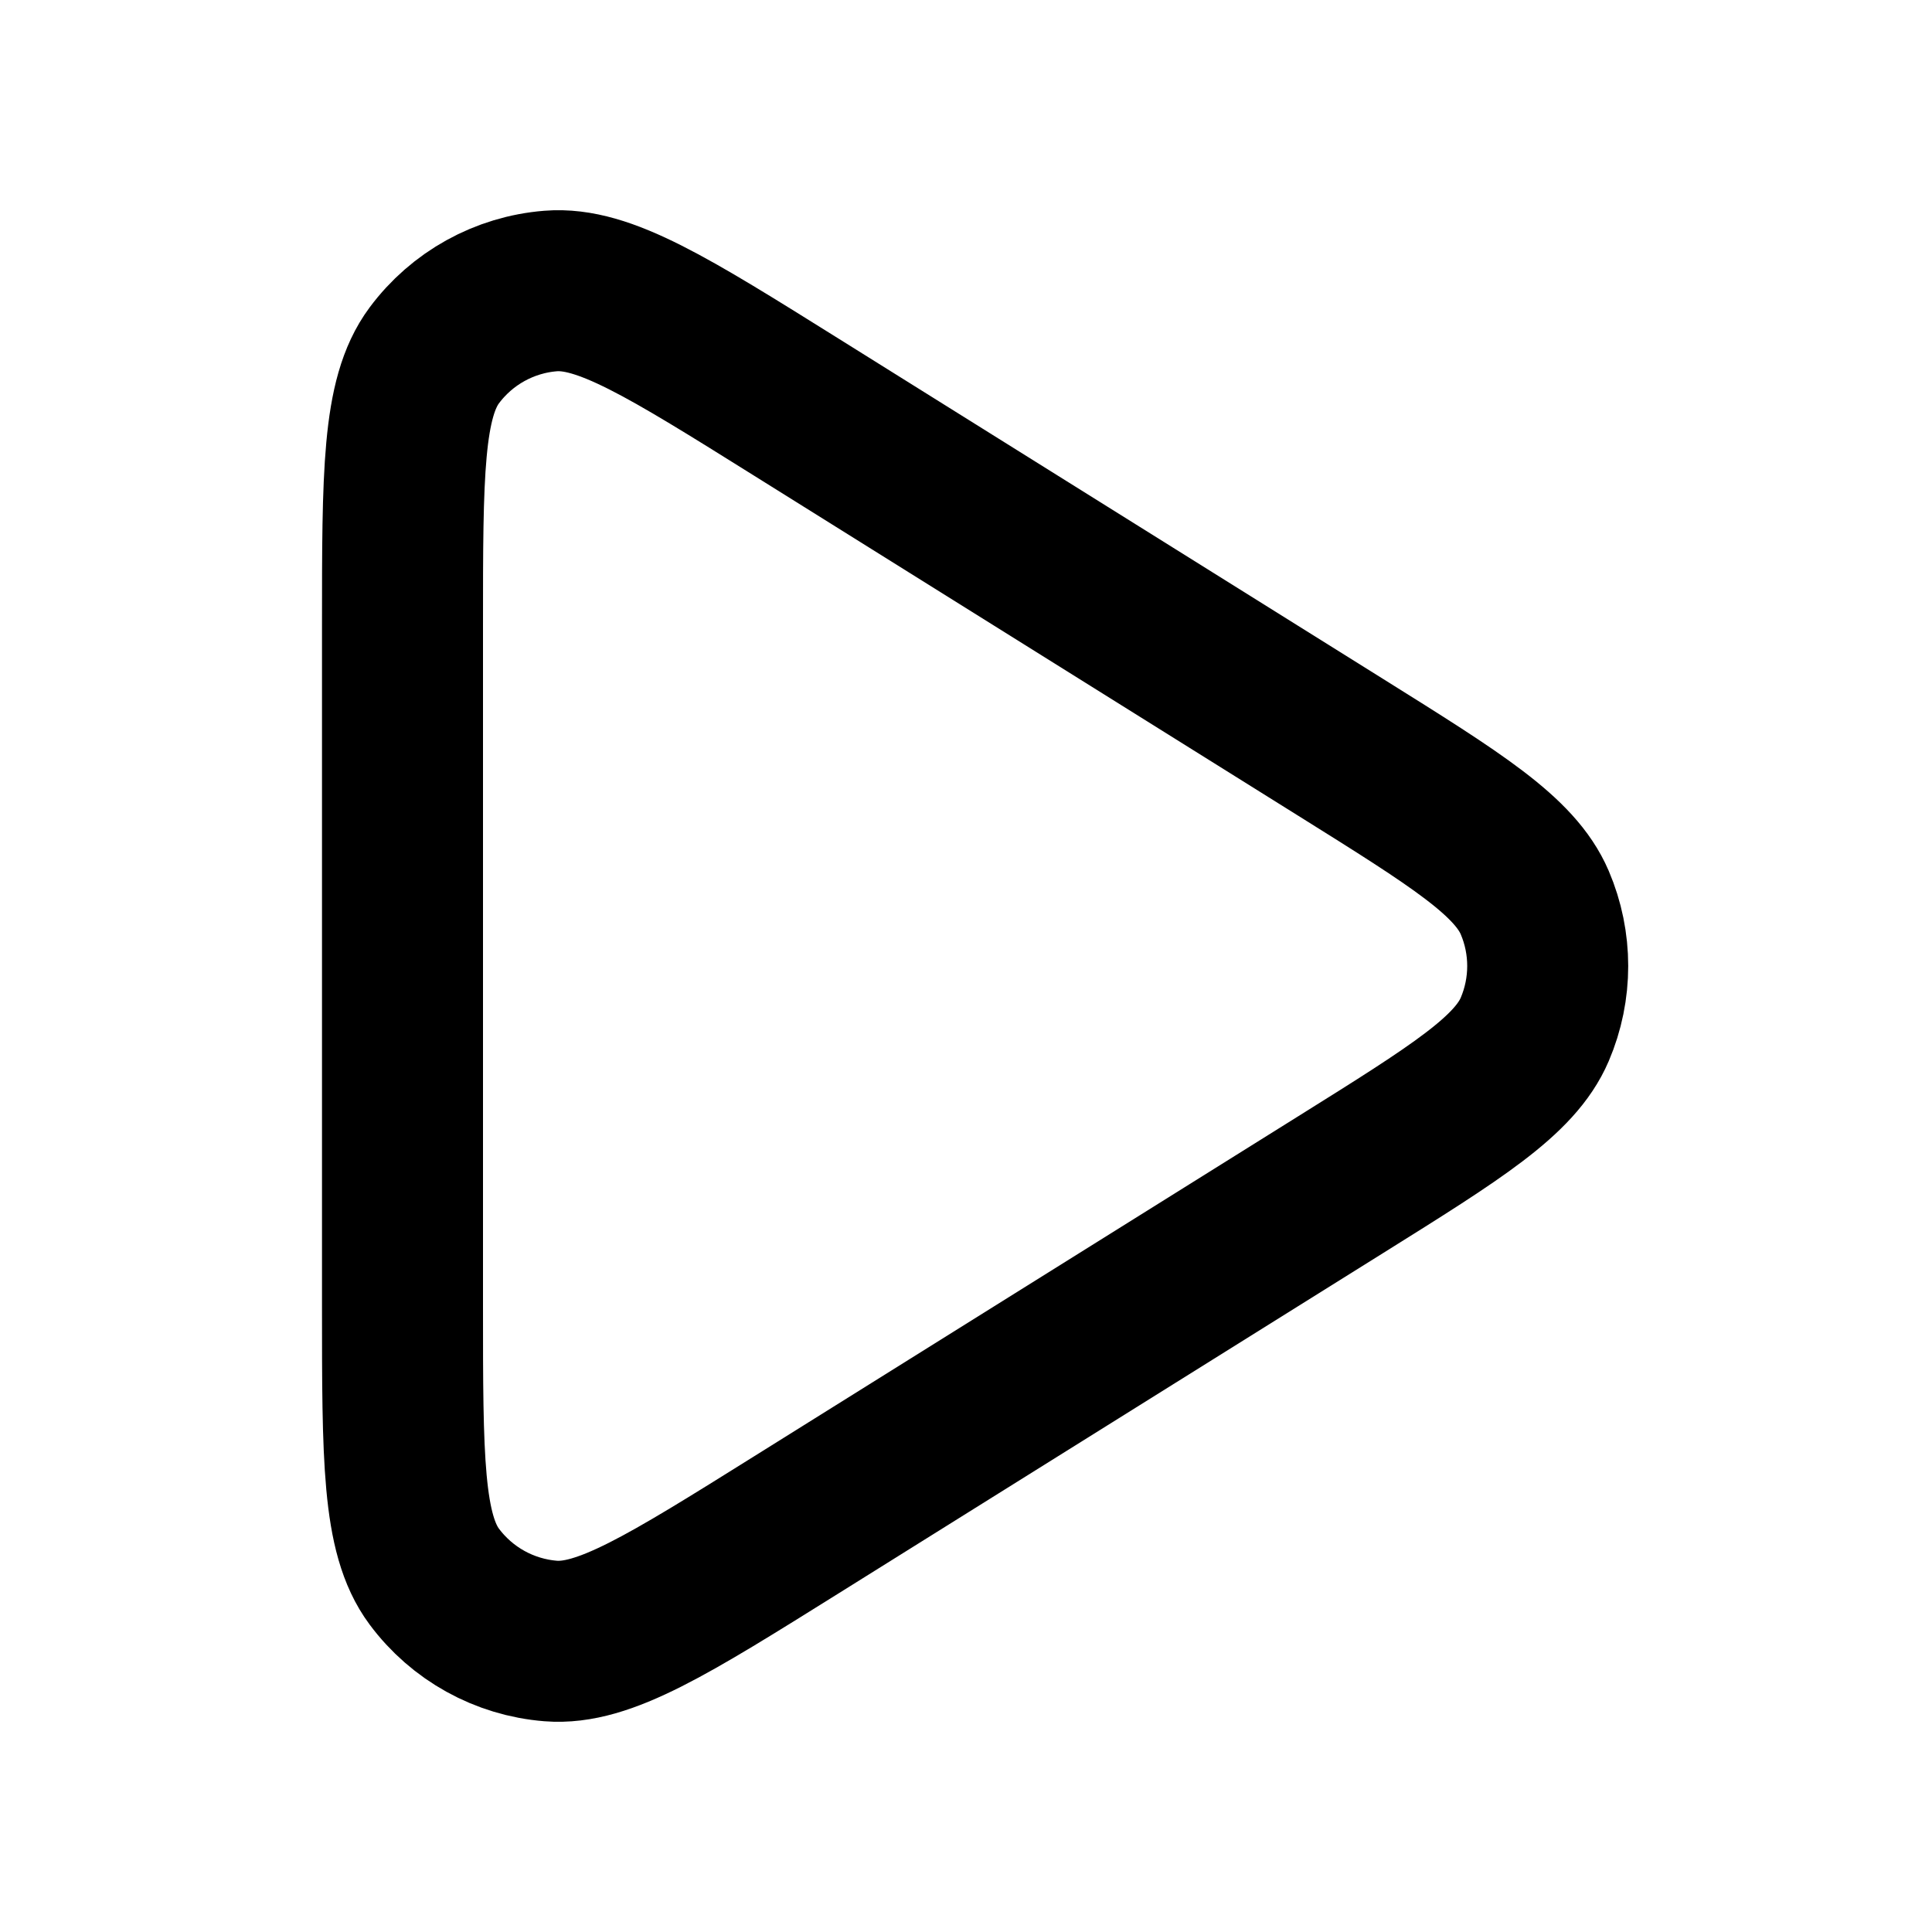
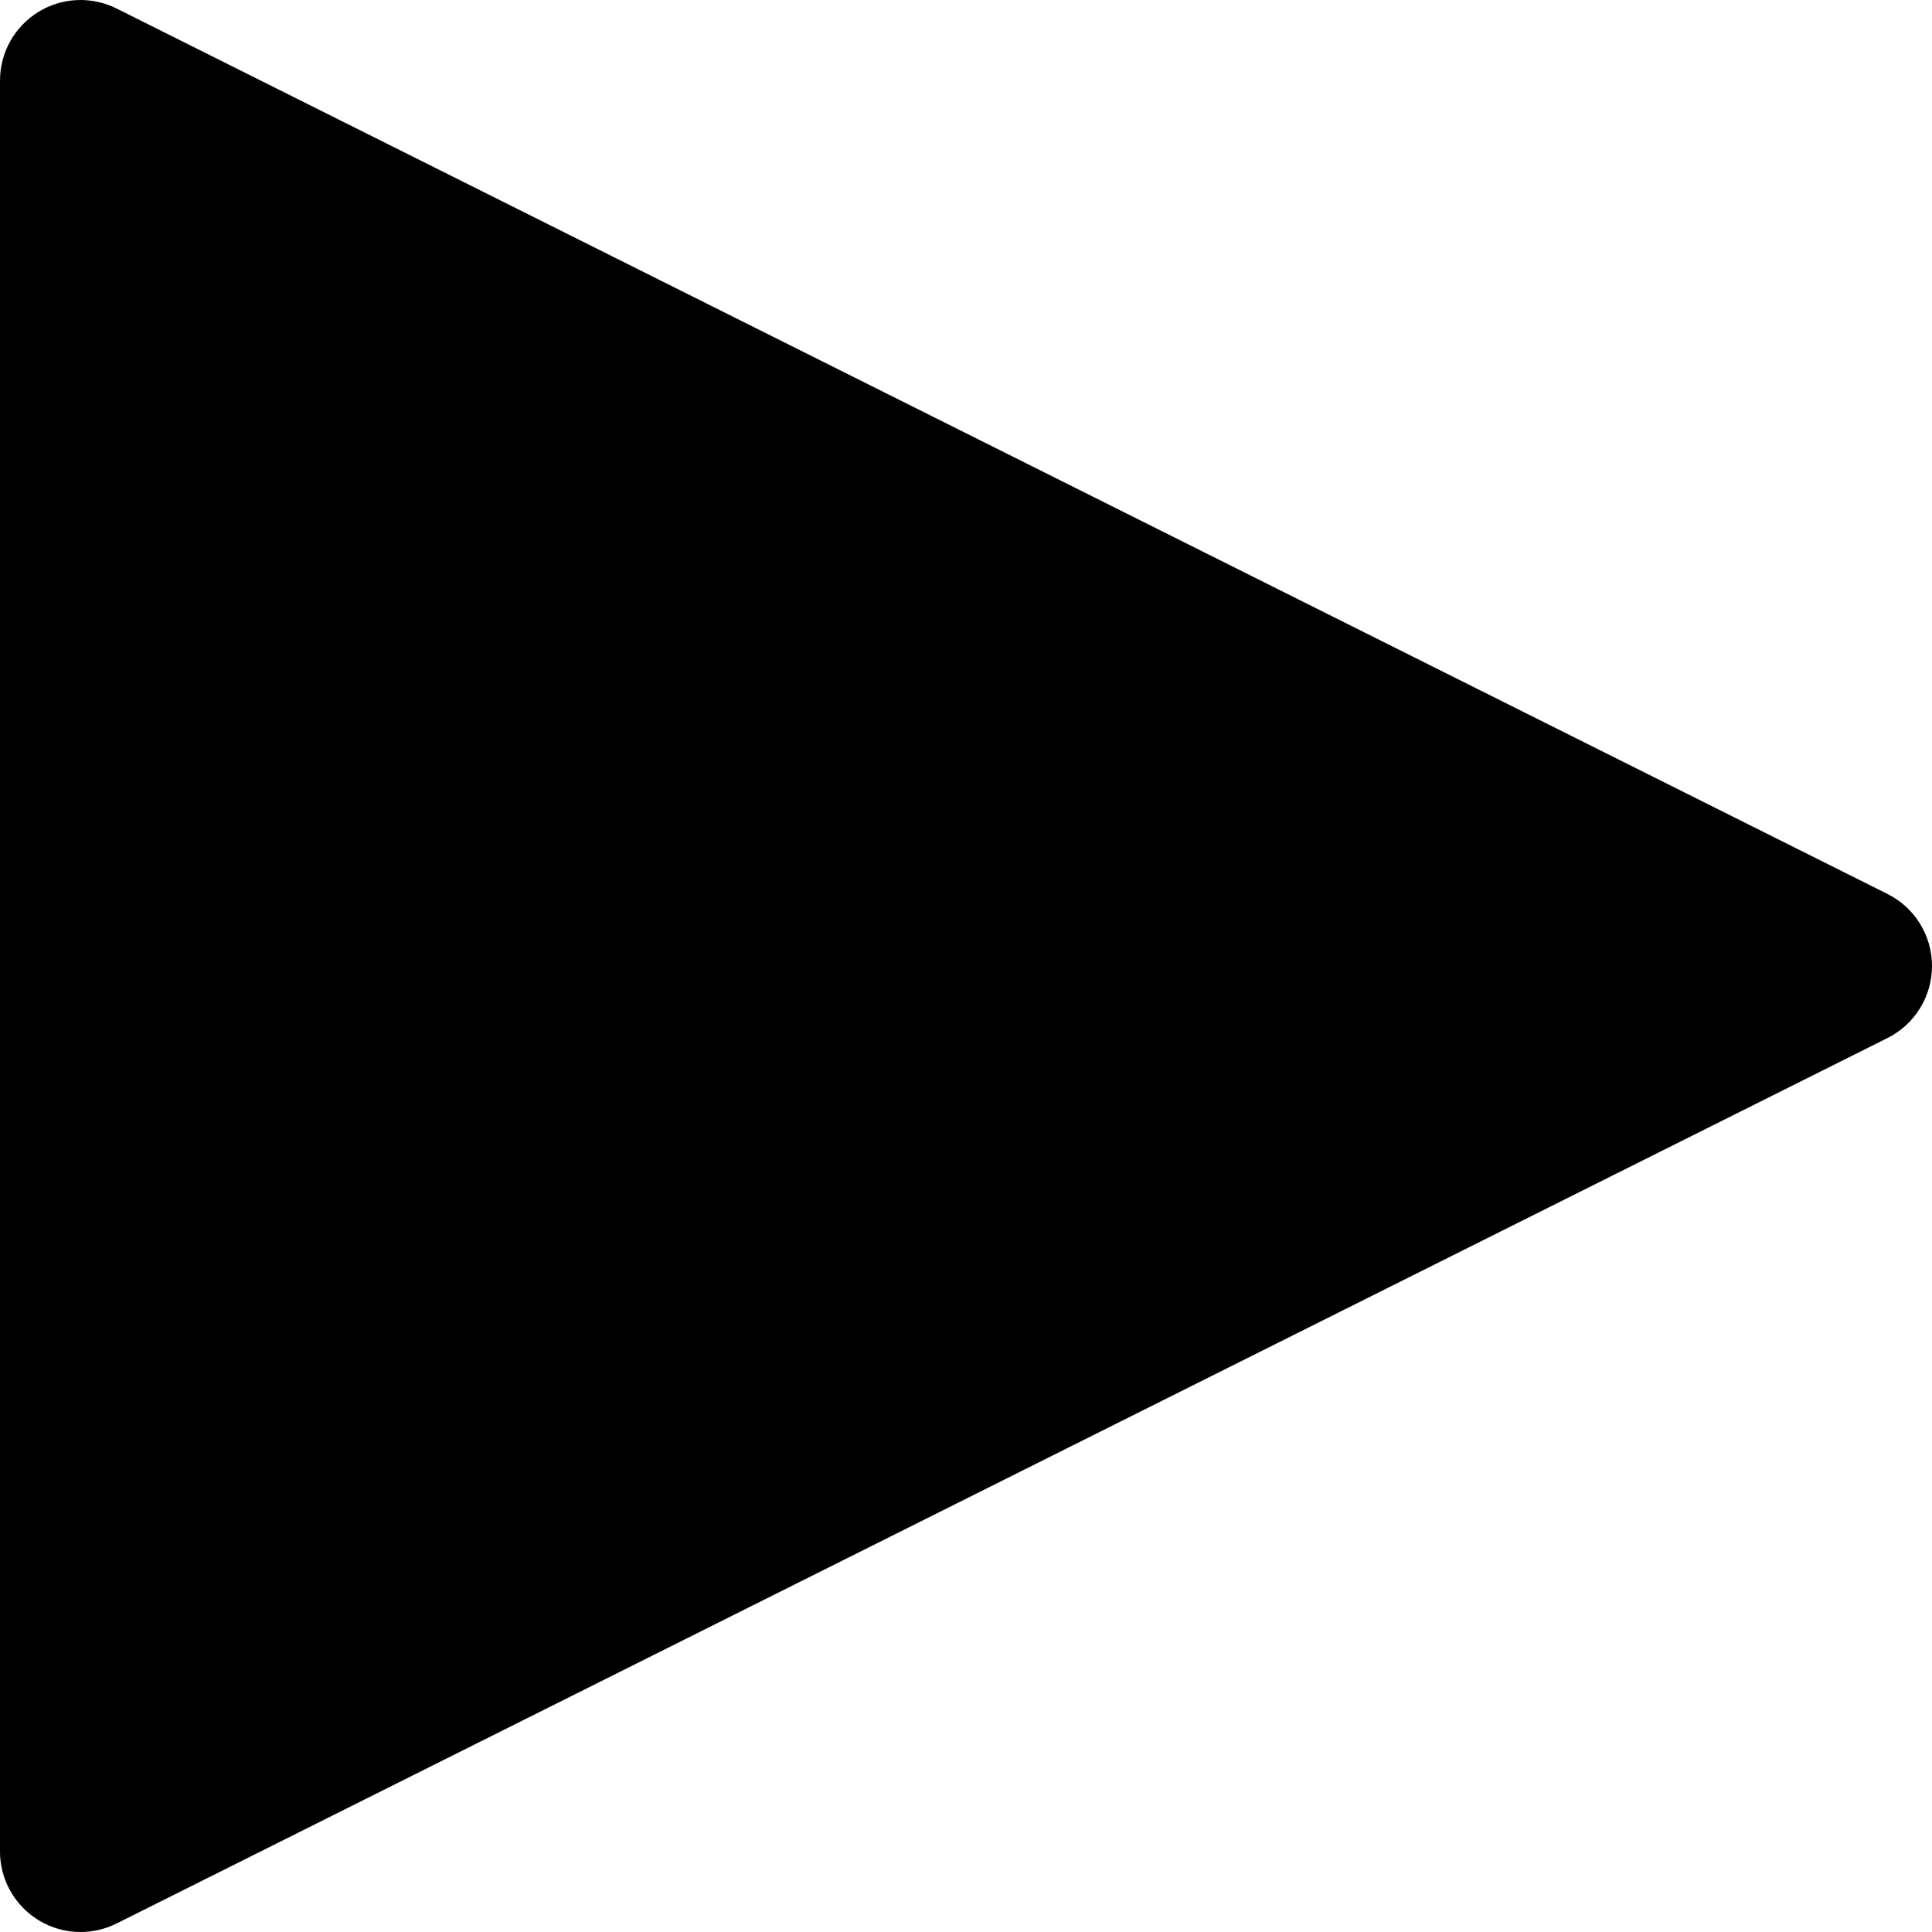
- <svg xmlns="http://www.w3.org/2000/svg" width="800px" height="800px" viewBox="0 0 24 24" fill="none">
-   <path d="M16.658 9.286C18.098 10.186 18.818 10.636 19.065 11.212C19.28 11.715 19.28 12.285 19.065 12.788C18.818 13.364 18.098 13.814 16.658 14.714L9.896 18.94C8.298 19.939 7.499 20.438 6.84 20.385C6.265 20.339 5.738 20.047 5.394 19.584C5 19.053 5 18.111 5 16.226V7.774C5 5.889 5 4.947 5.394 4.416C5.738 3.953 6.265 3.661 6.84 3.615C7.499 3.562 8.298 4.061 9.896 5.06L16.658 9.286Z" stroke="#000000" stroke-width="2" stroke-linejoin="round" />
+ <svg xmlns="http://www.w3.org/2000/svg" fill="#000000" height="800px" width="800px" version="1.1" id="Layer_1" viewBox="0 0 512 512" xml:space="preserve">
+   <g>
+     <g>
+       <path d="M500.203,236.907L30.869,2.24c-6.613-3.285-14.443-2.944-20.736,0.939C3.84,7.083,0,13.931,0,21.333v469.333    c0,7.403,3.84,14.251,10.133,18.155c3.413,2.112,7.296,3.179,11.2,3.179c3.264,0,6.528-0.747,9.536-2.24l469.333-234.667    C507.435,271.467,512,264.085,512,256S507.435,240.533,500.203,236.907z" />
+     </g>
+   </g>
</svg>
